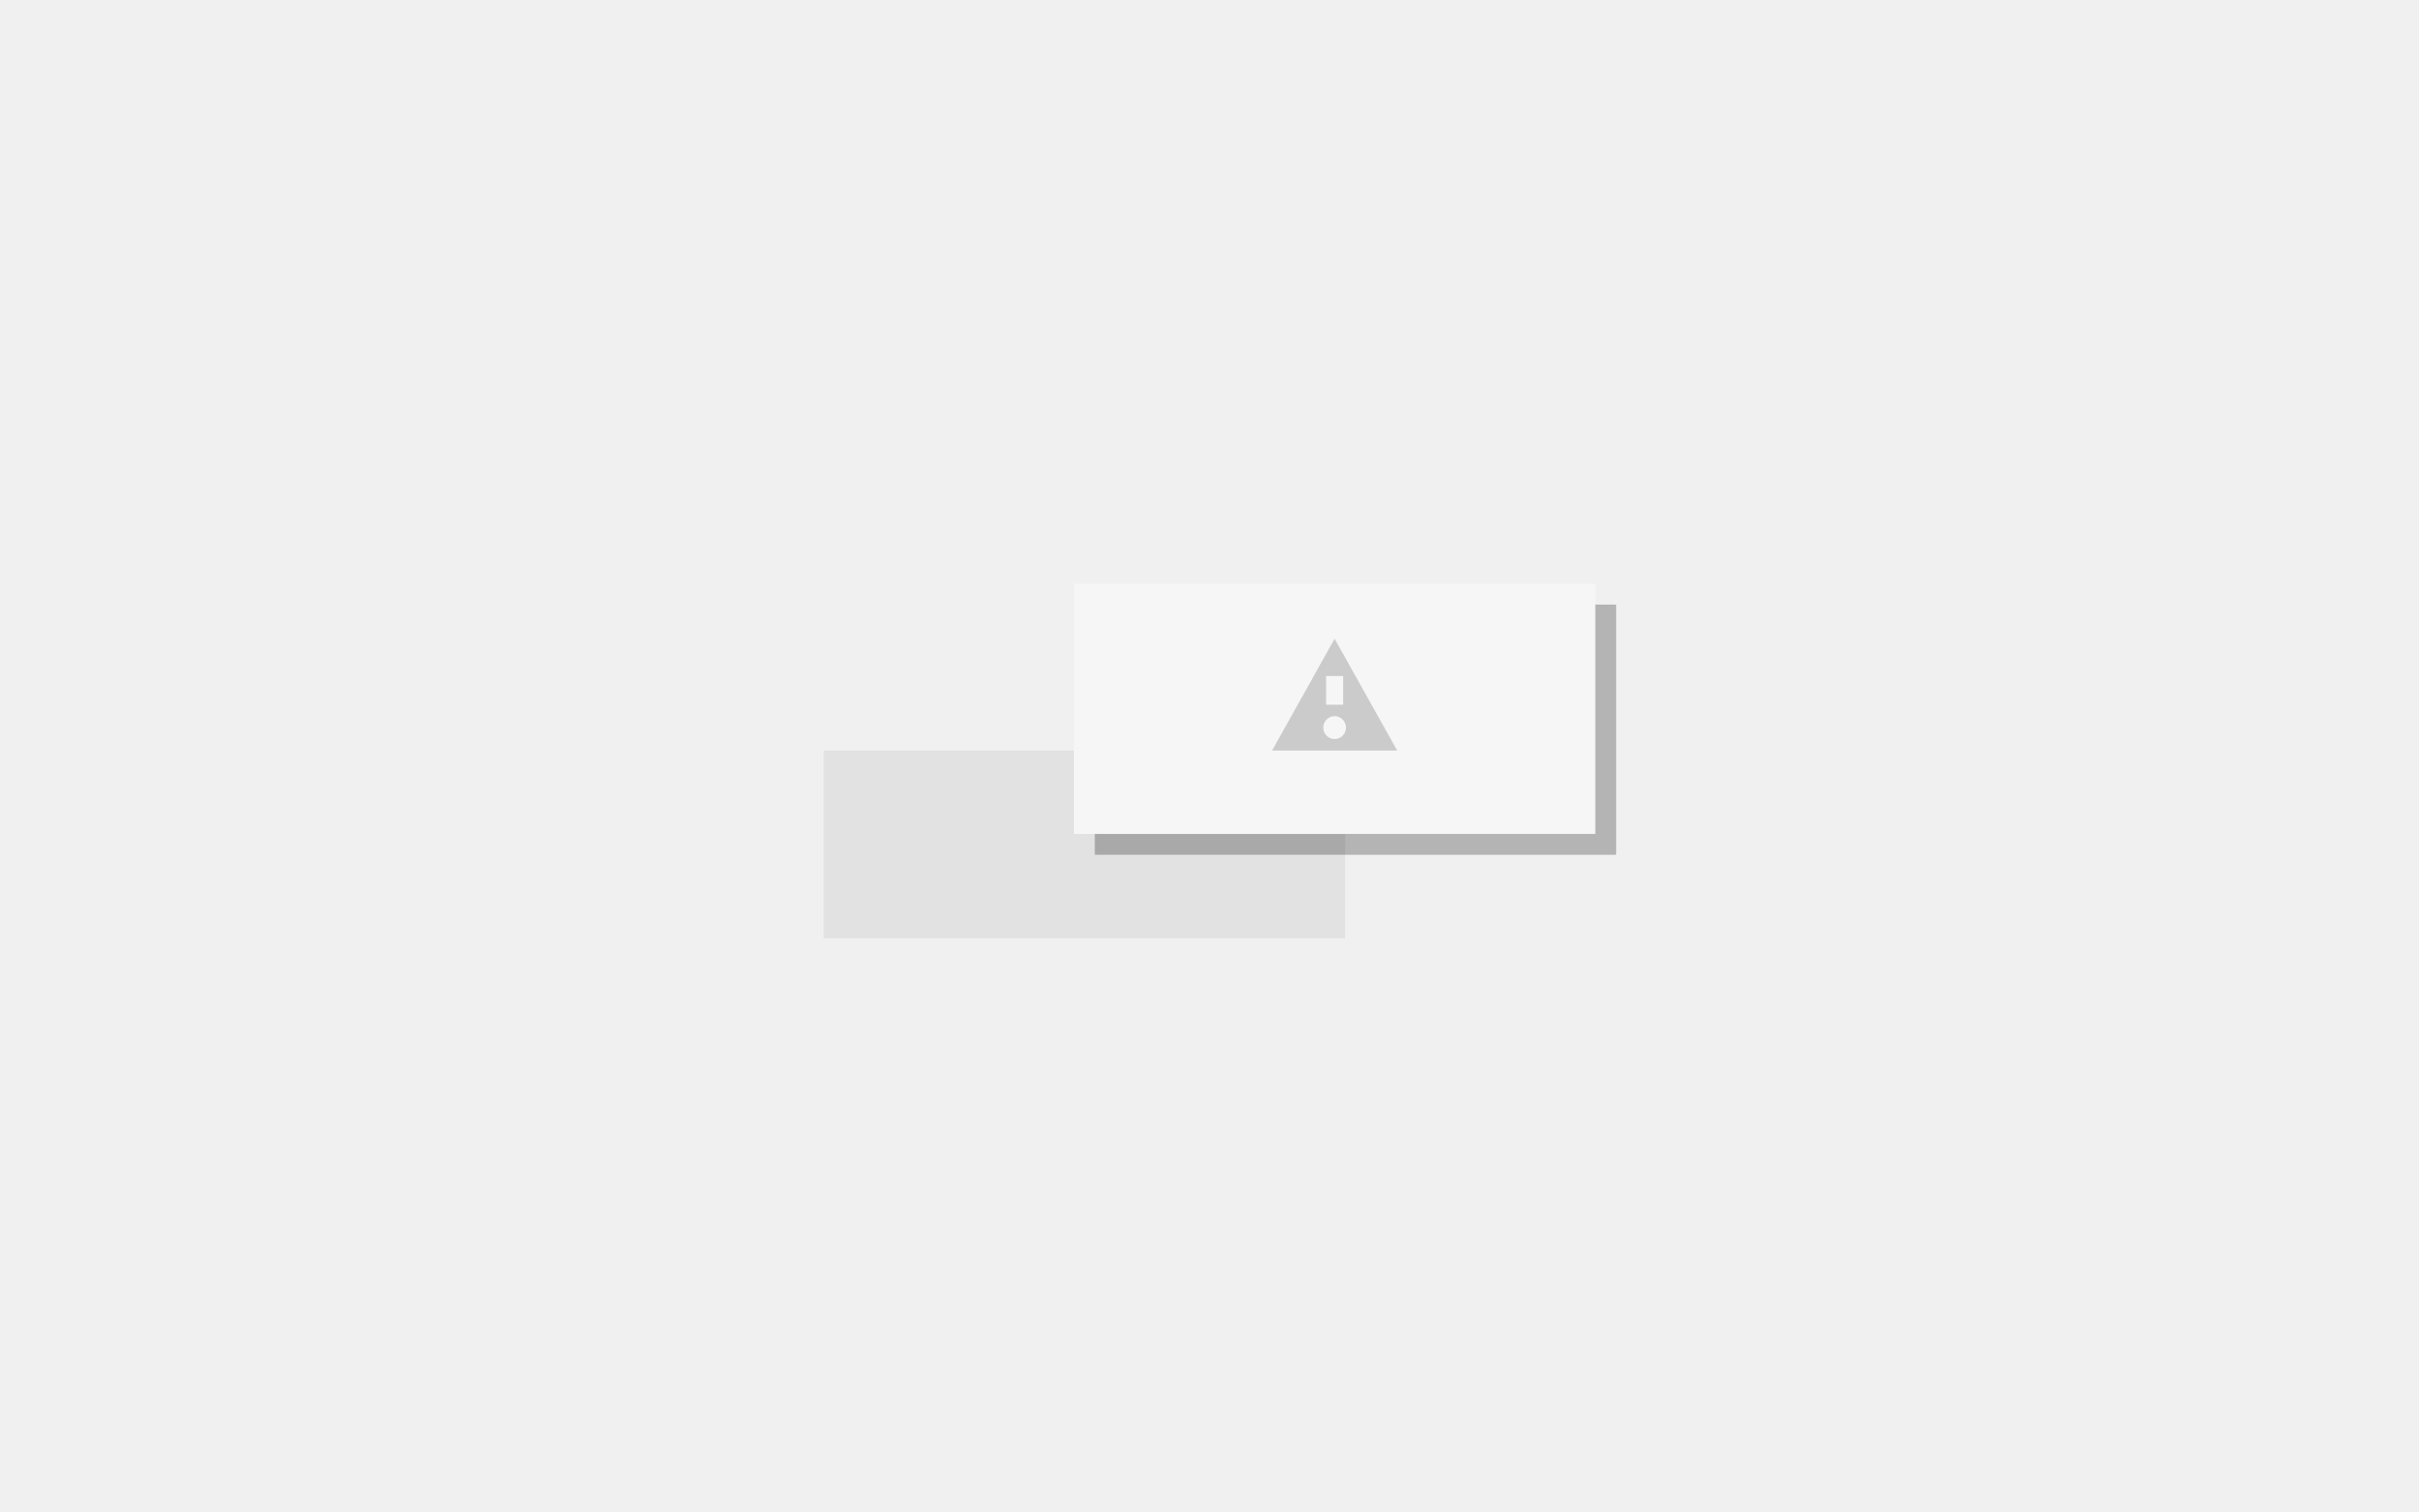
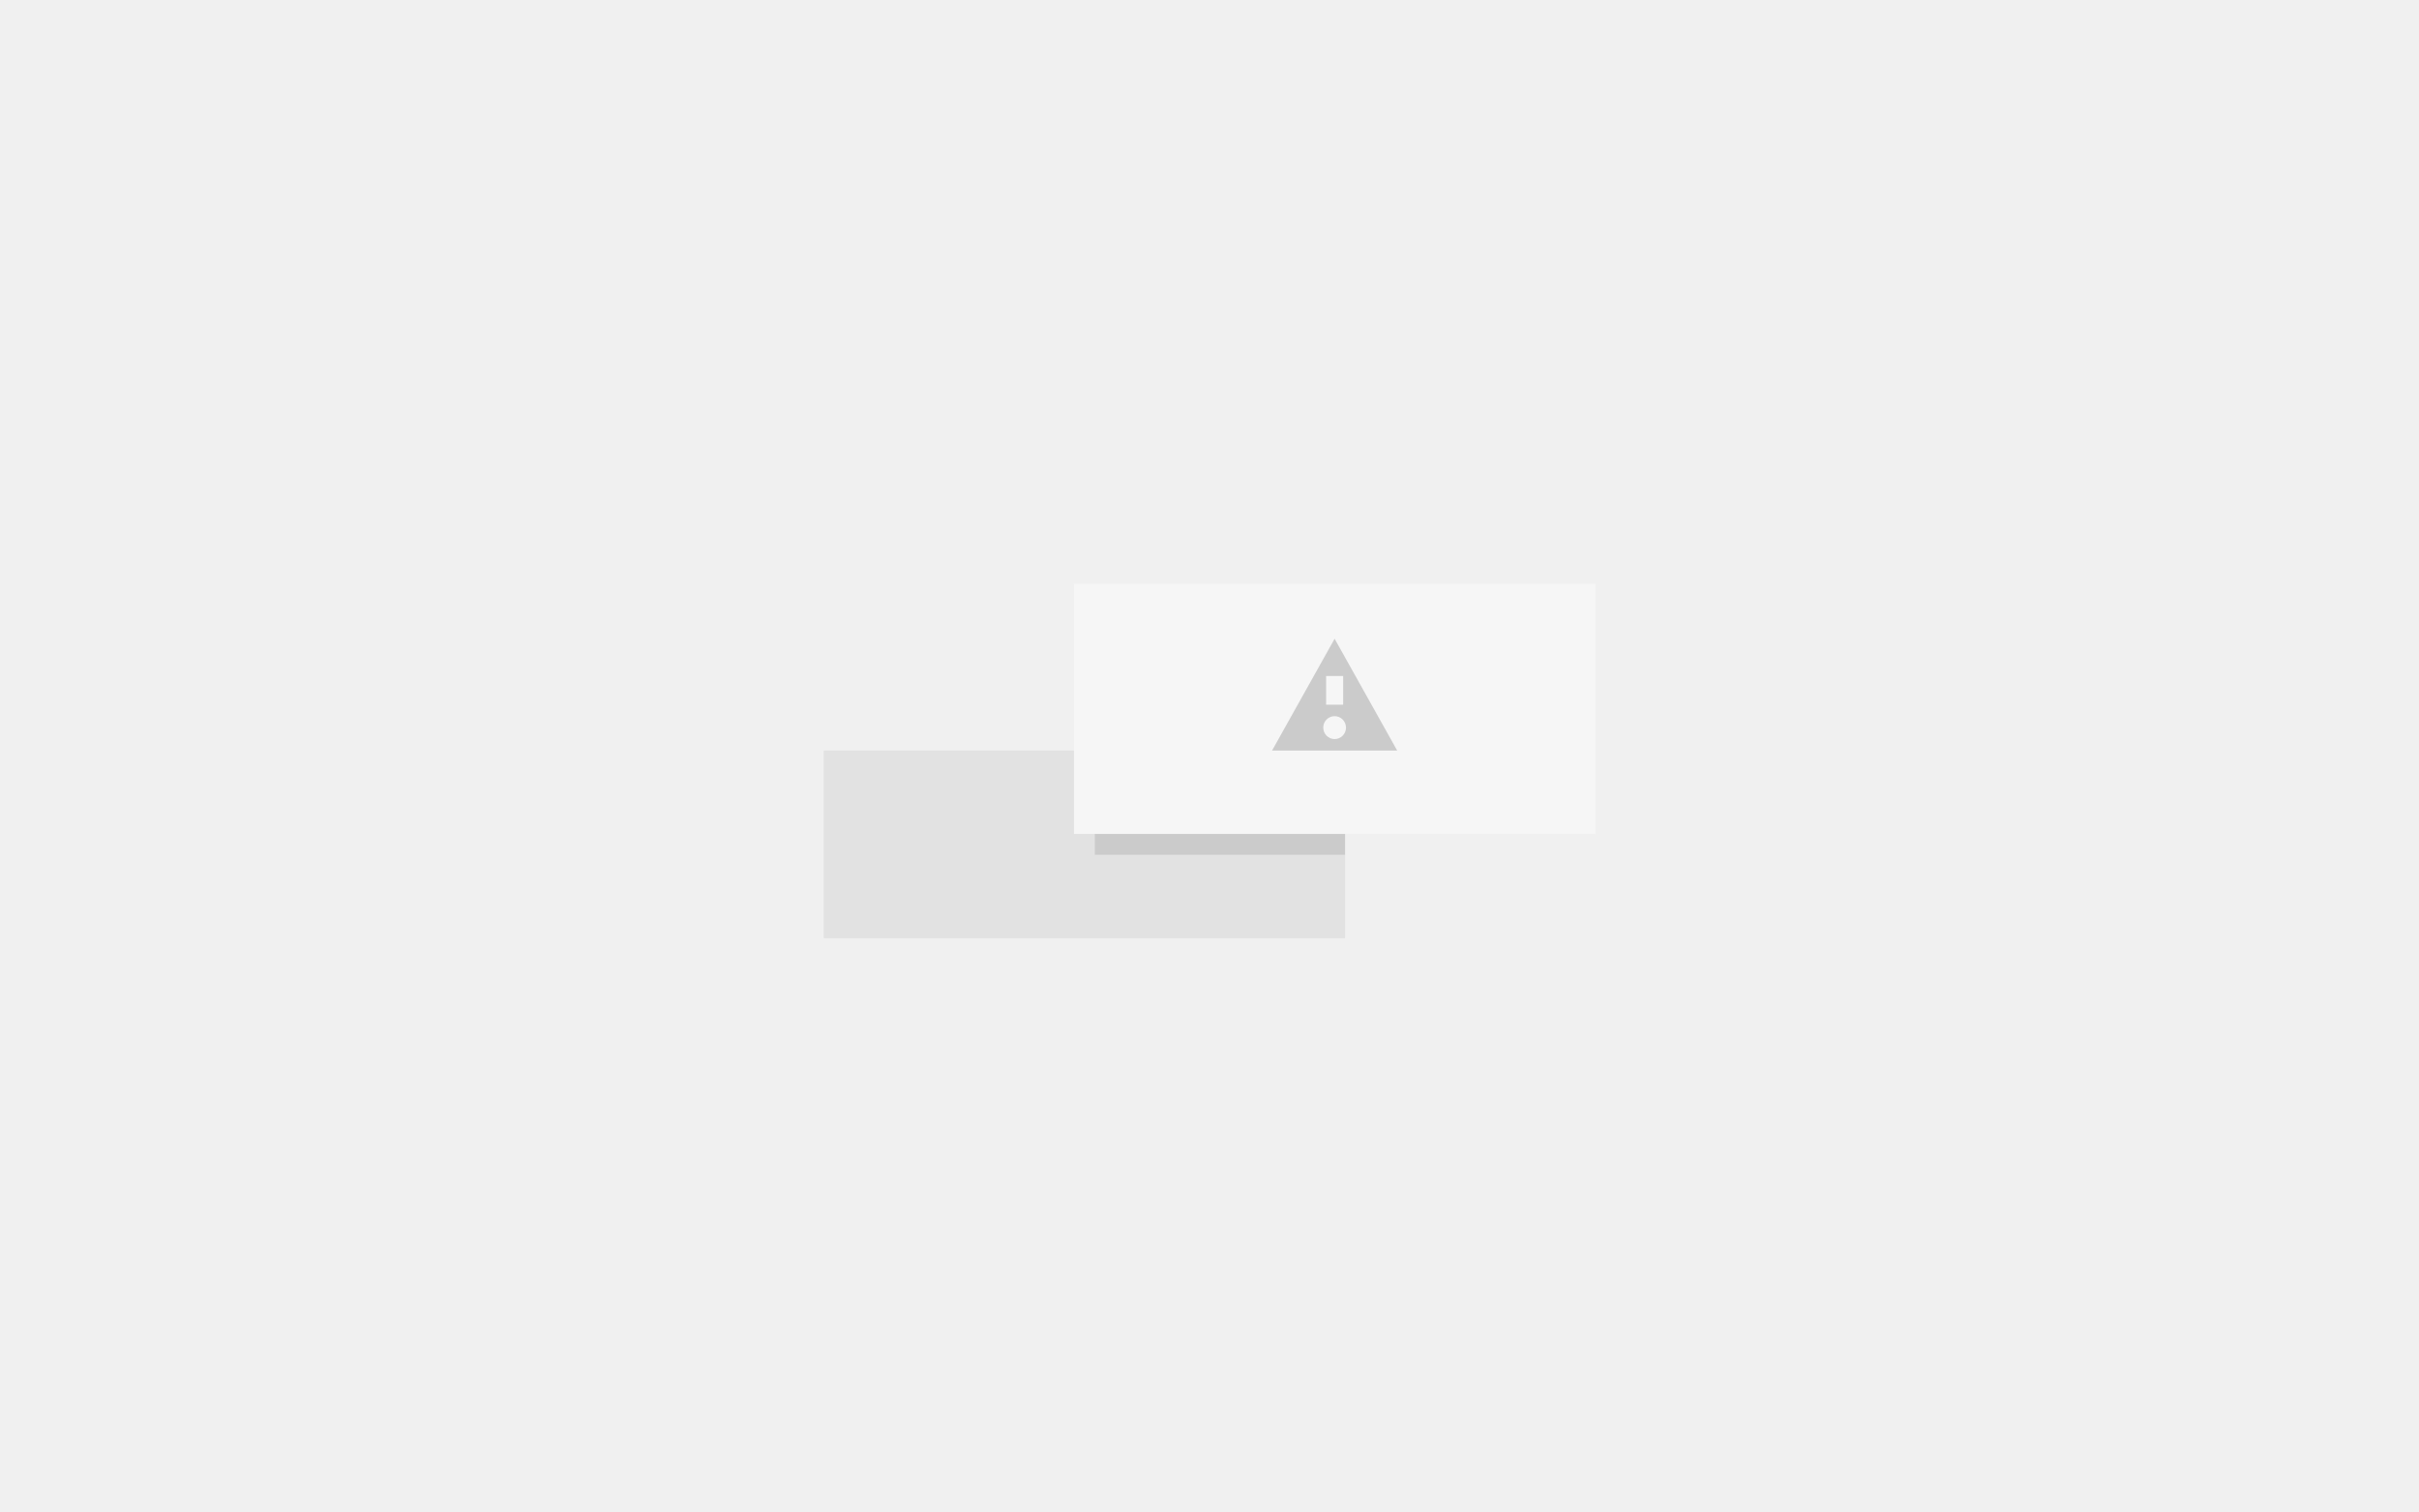
<svg xmlns="http://www.w3.org/2000/svg" width="232" height="145" viewBox="0 0 232 145" fill="none">
  <rect x="79" y="72" width="50" height="18" fill="#E2E2E2" />
-   <rect x="105" y="58" width="50" height="24" fill="black" fill-opacity="0.25" />
+   <rect x="105" y="72" width="24" height="10" fill="#CBCBCB" />
  <rect x="103" y="56" width="50" height="24" fill="#F6F6F6" />
  <g clip-path="url(#clip0)">
    <path d="M128 61.275L122 72H134L128 61.275ZM127.182 64.85H128.818V67.6H127.182V64.85ZM128 70.9C127.4 70.9 126.909 70.405 126.909 69.8C126.909 69.195 127.4 68.7 128 68.7C128.6 68.7 129.091 69.195 129.091 69.8C129.091 70.405 128.6 70.9 128 70.9Z" fill="#CBCBCB" />
  </g>
  <defs>
    <clipPath id="clip0">
-       <rect width="12" height="11" fill="white" transform="translate(122 61)" />
+       <rect x="122" y="61" width="12" height="11" fill="white" />
    </clipPath>
  </defs>
</svg>
